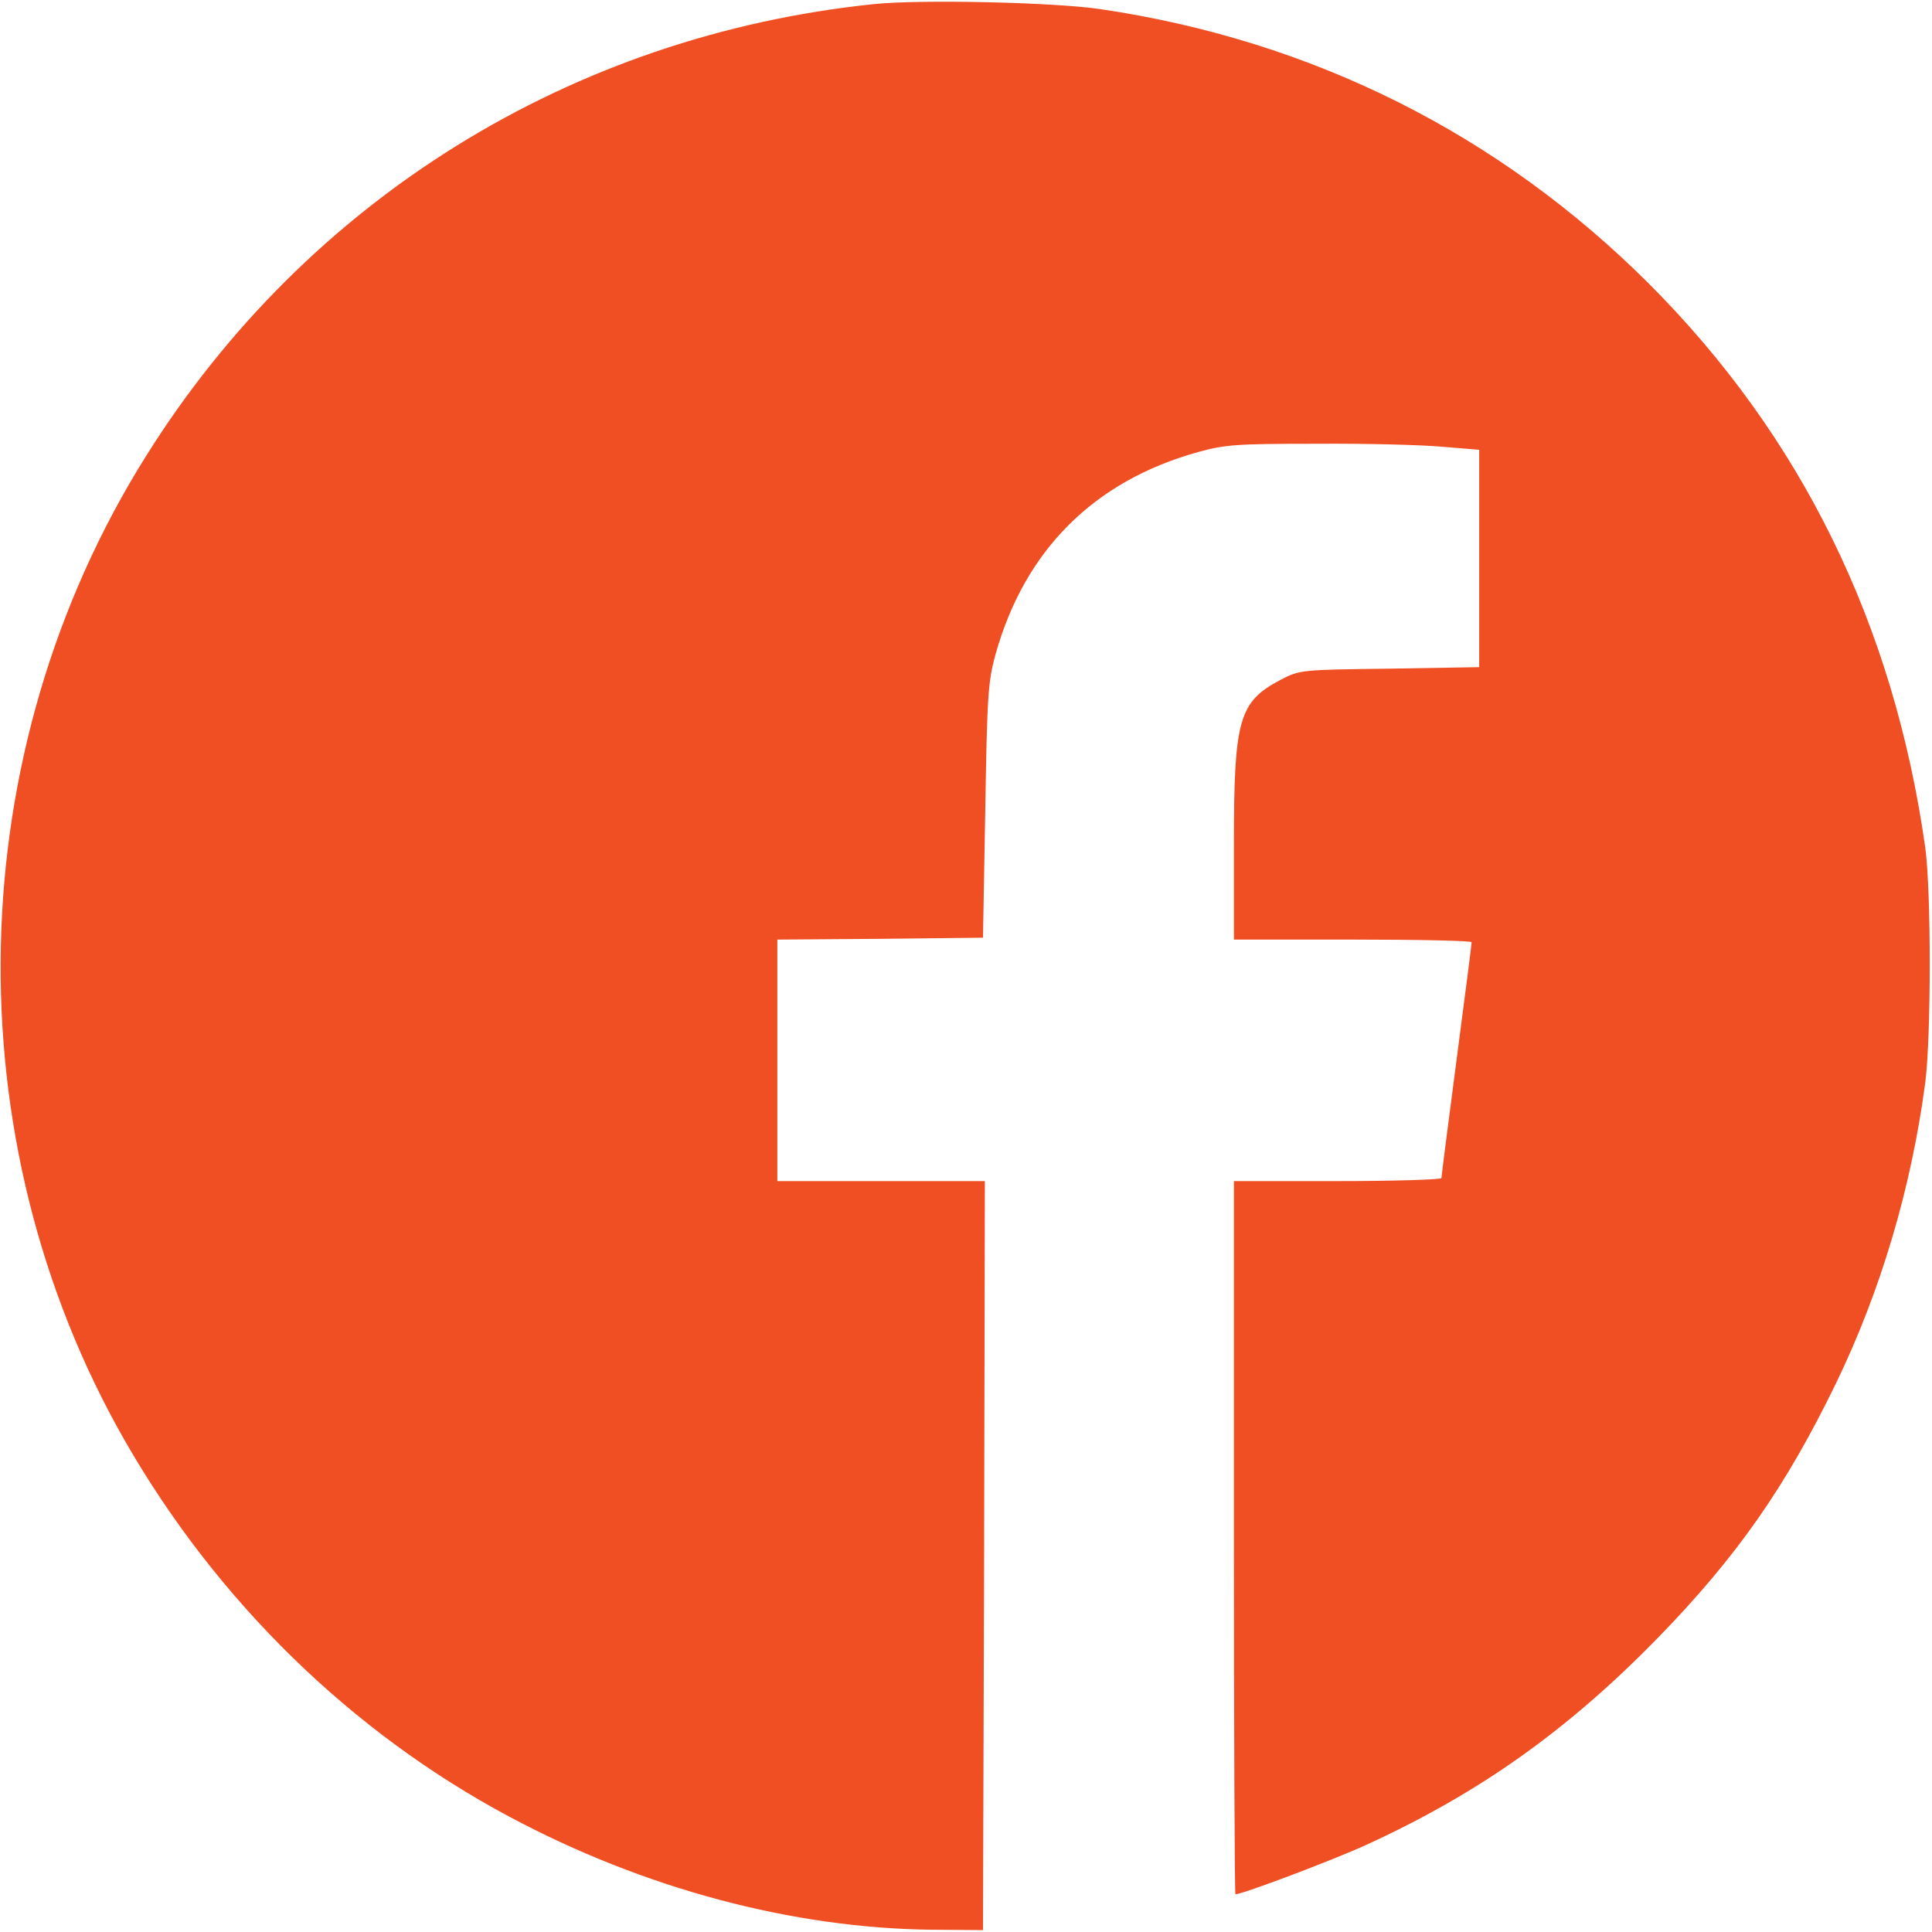
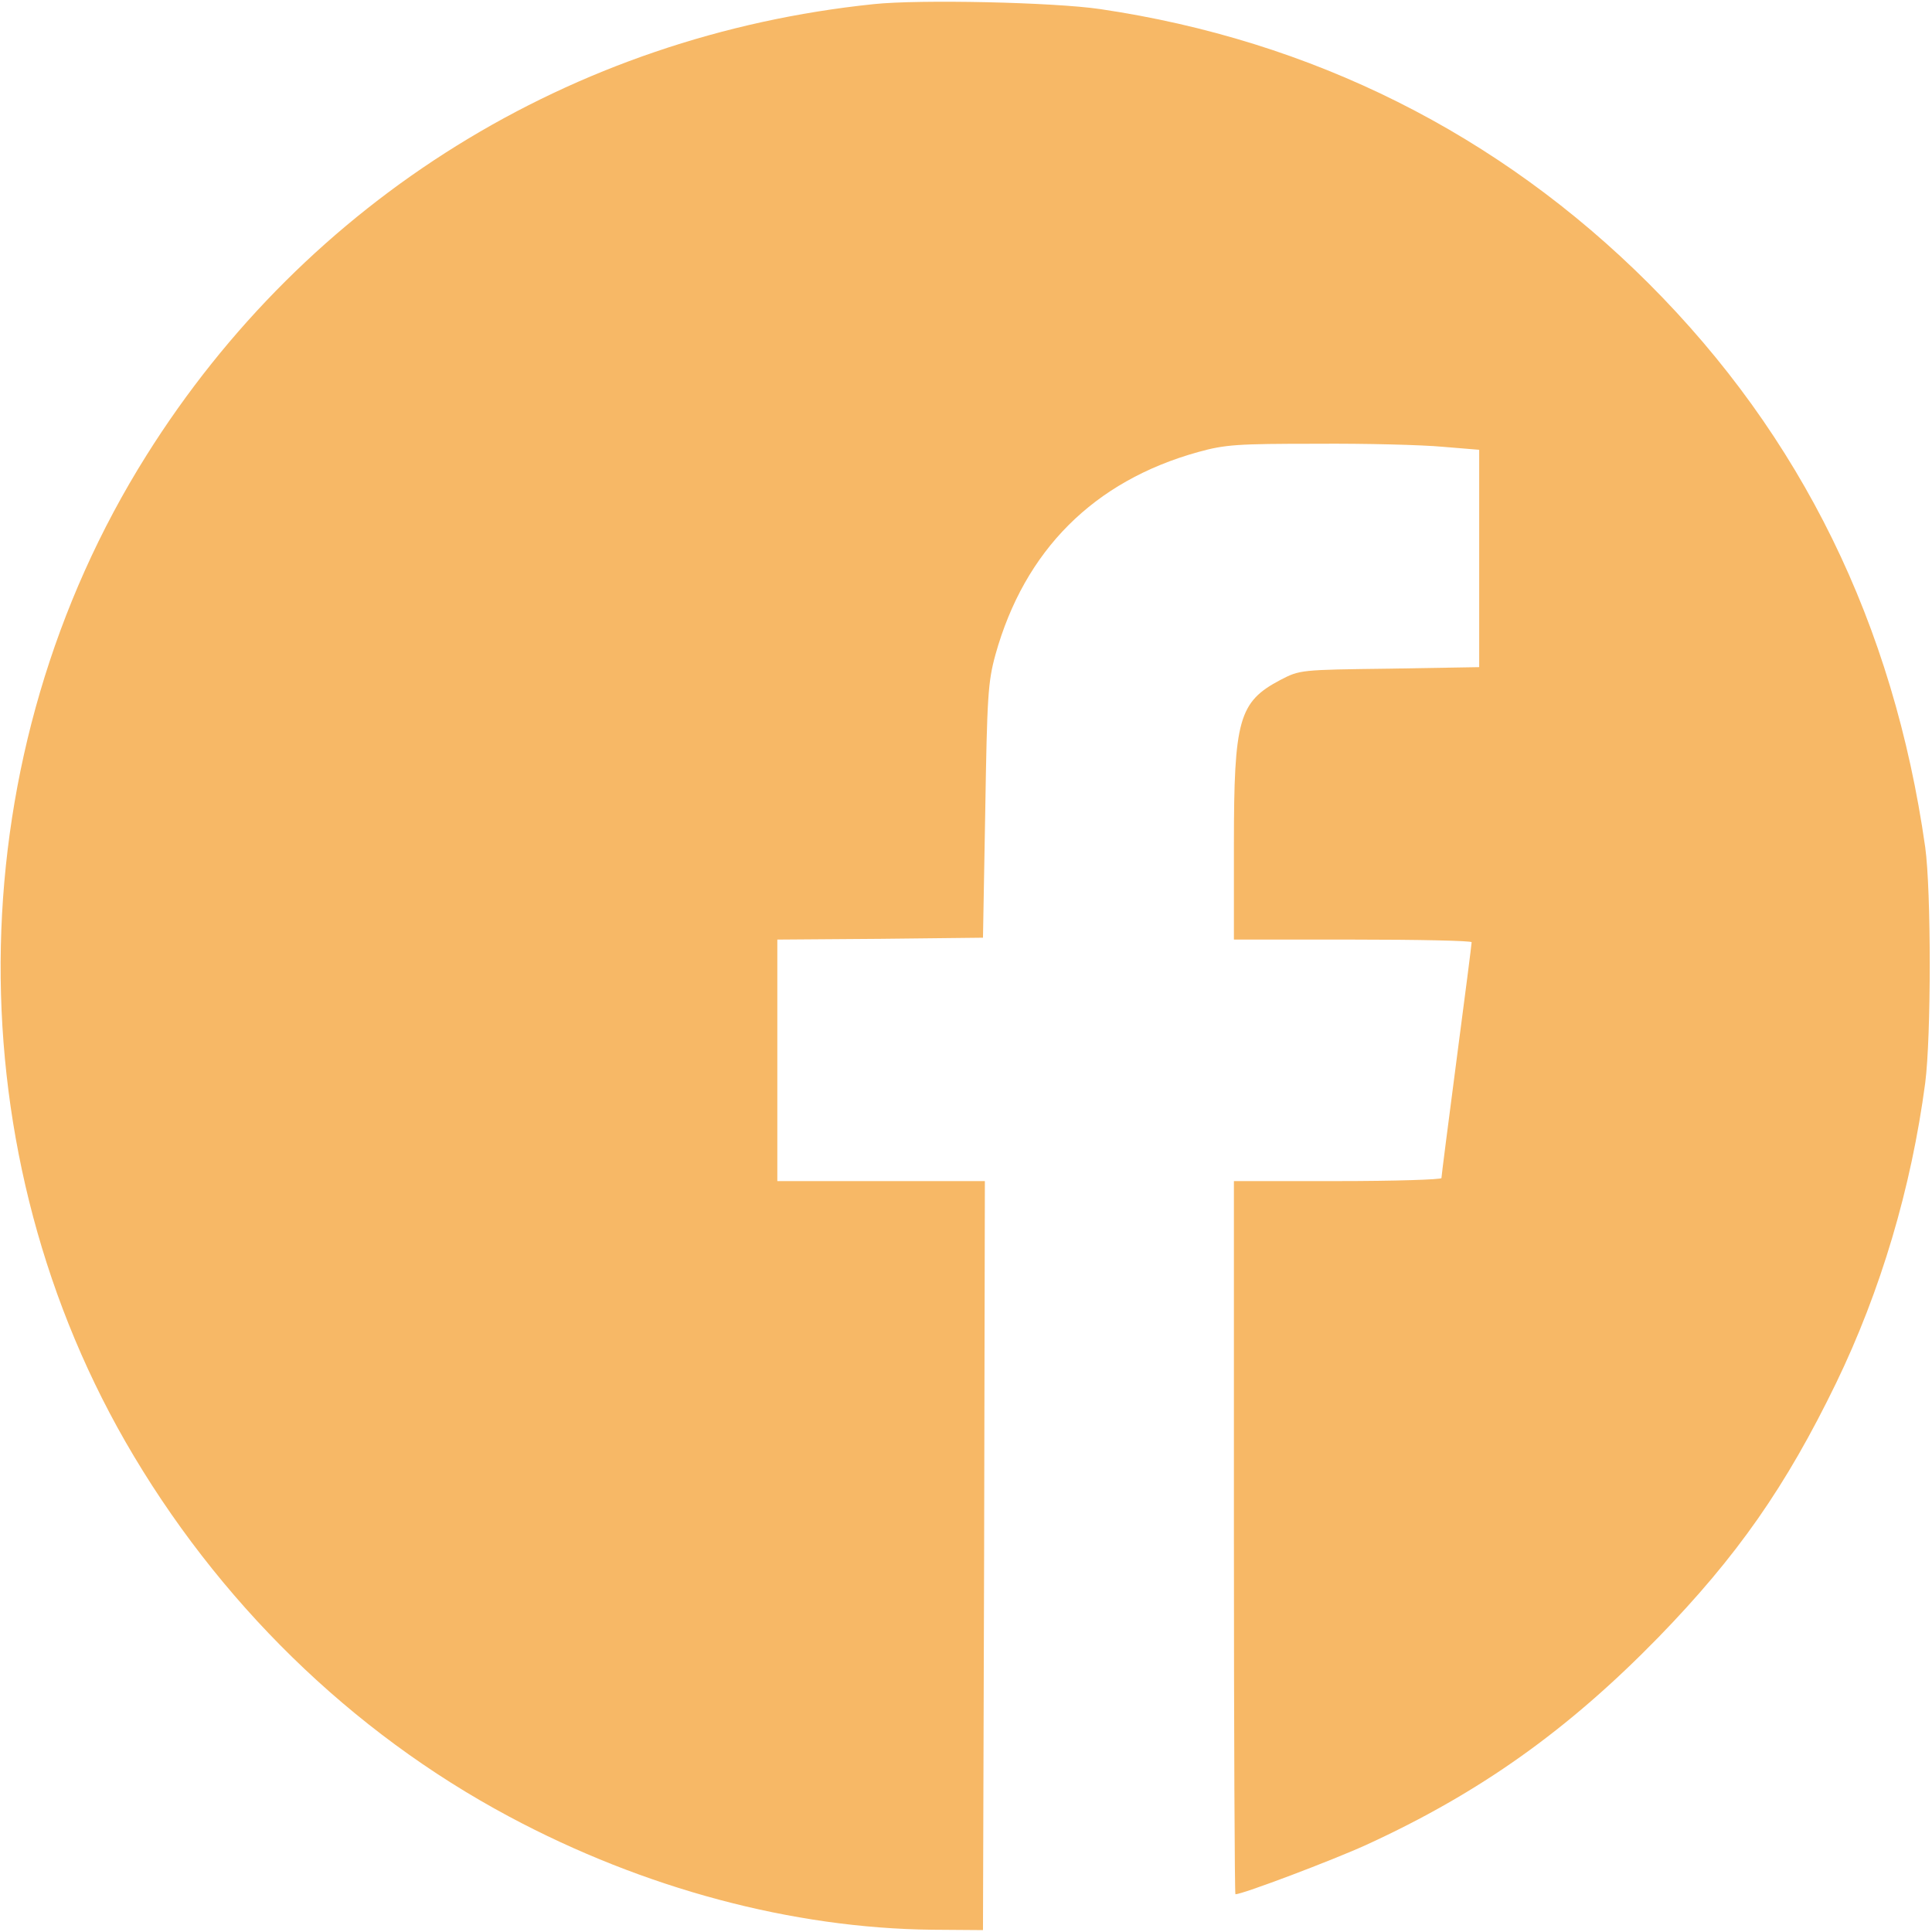
<svg xmlns="http://www.w3.org/2000/svg" version="1.0" width="512pt" height="512pt" viewBox="0 0 512 512" preserveAspectRatio="xMidYMid meet">
-   <g transform="translate(0,512) scale(0.1,-0.1)" fill="#F04E23" stroke="none">
+   <g transform="translate(0,512) scale(0.1,-0.1)" fill="#f7b866" stroke="none">
    <path d="M2315 5109 c-800 -83 -1501 -517 -1927 -1196 -494 -786 -516 -1810 -56 -2613 243 -423 598 -770 1017 -994 357 -191 751 -296 1121 -300 l135 -1 3 993 2 992 -275 0 -275 0 0 320 0 320 273 2 272 3 6 335 c5 304 7 342 27 415 77 276 260 460 537 537 72 20 104 22 315 22 129 1 279 -3 333 -8 l97 -8 0 -288 0 -288 -237 -4 c-237 -3 -238 -3 -290 -30 -110 -58 -123 -105 -123 -435 l0 -253 315 0 c173 0 315 -3 315 -7 0 -5 -18 -145 -40 -312 -22 -168 -40 -308 -40 -313 0 -4 -124 -8 -275 -8 l-275 0 0 -945 c0 -520 2 -945 4 -945 19 0 257 90 347 131 301 138 534 304 774 550 209 215 338 400 471 674 118 244 199 516 236 795 16 124 16 509 0 625 -84 591 -328 1089 -733 1494 -397 396 -891 644 -1454 727 -123 18 -478 26 -600 13z" />
  </g>
</svg>
